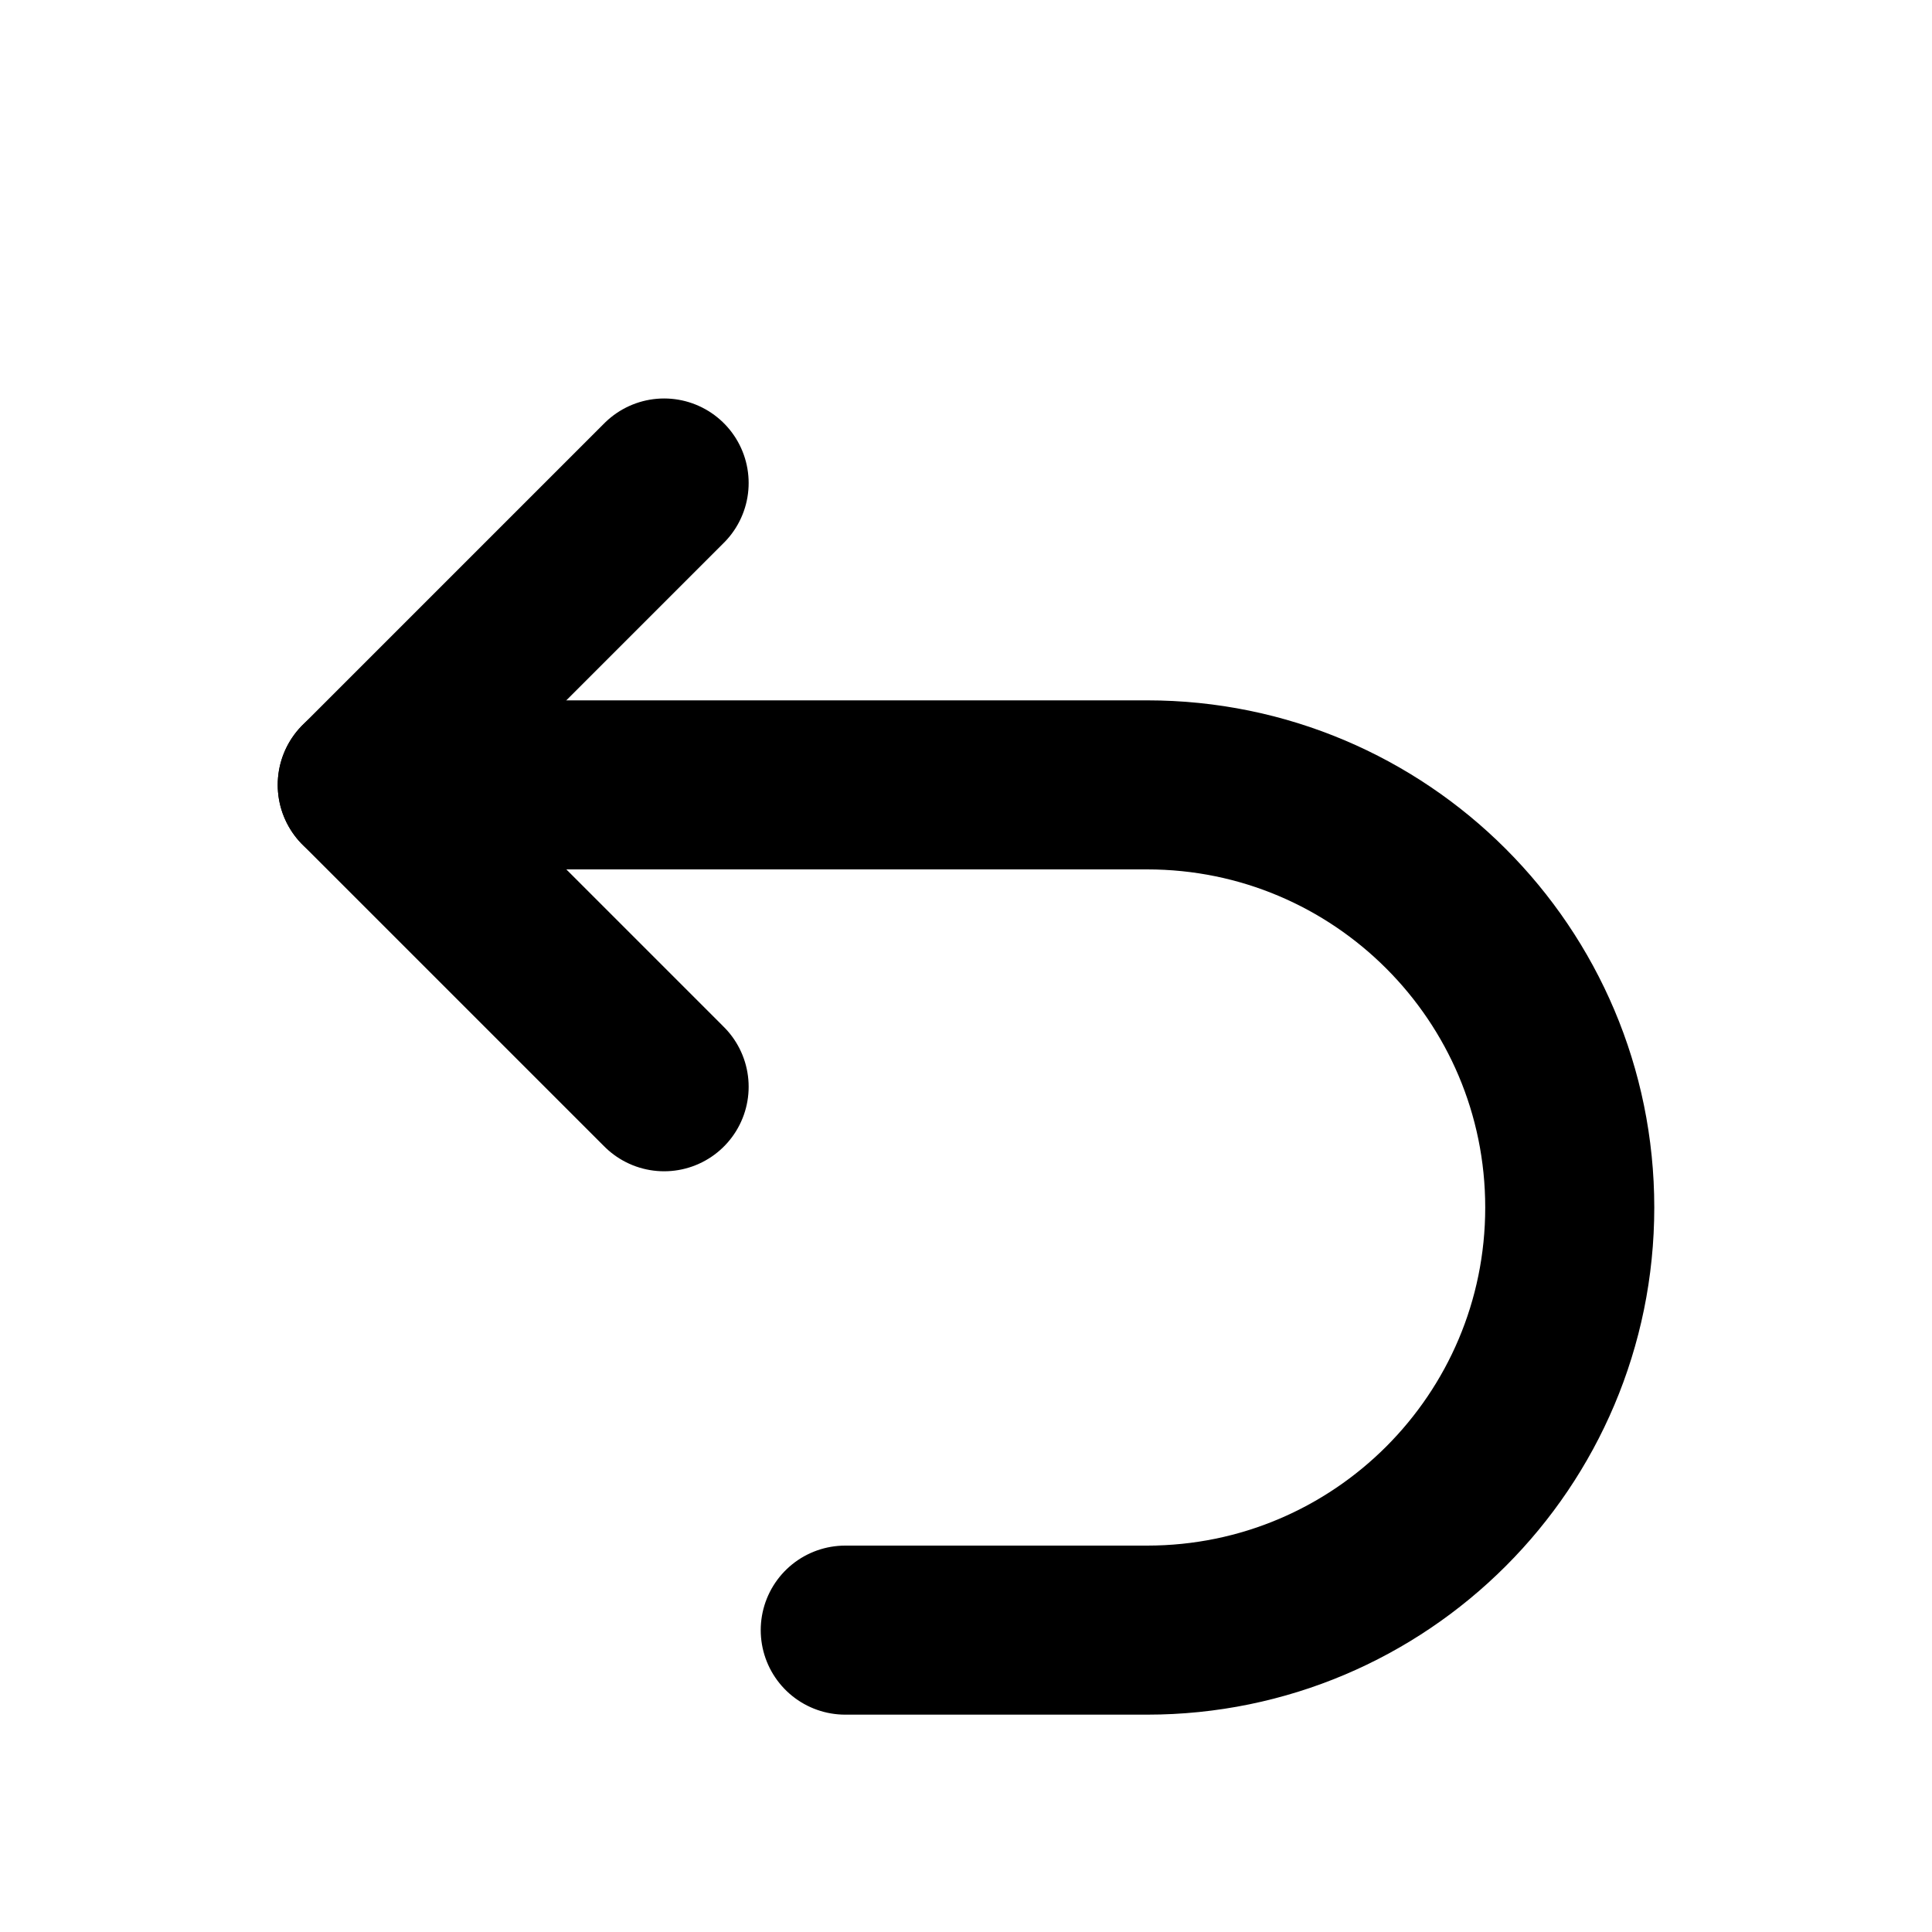
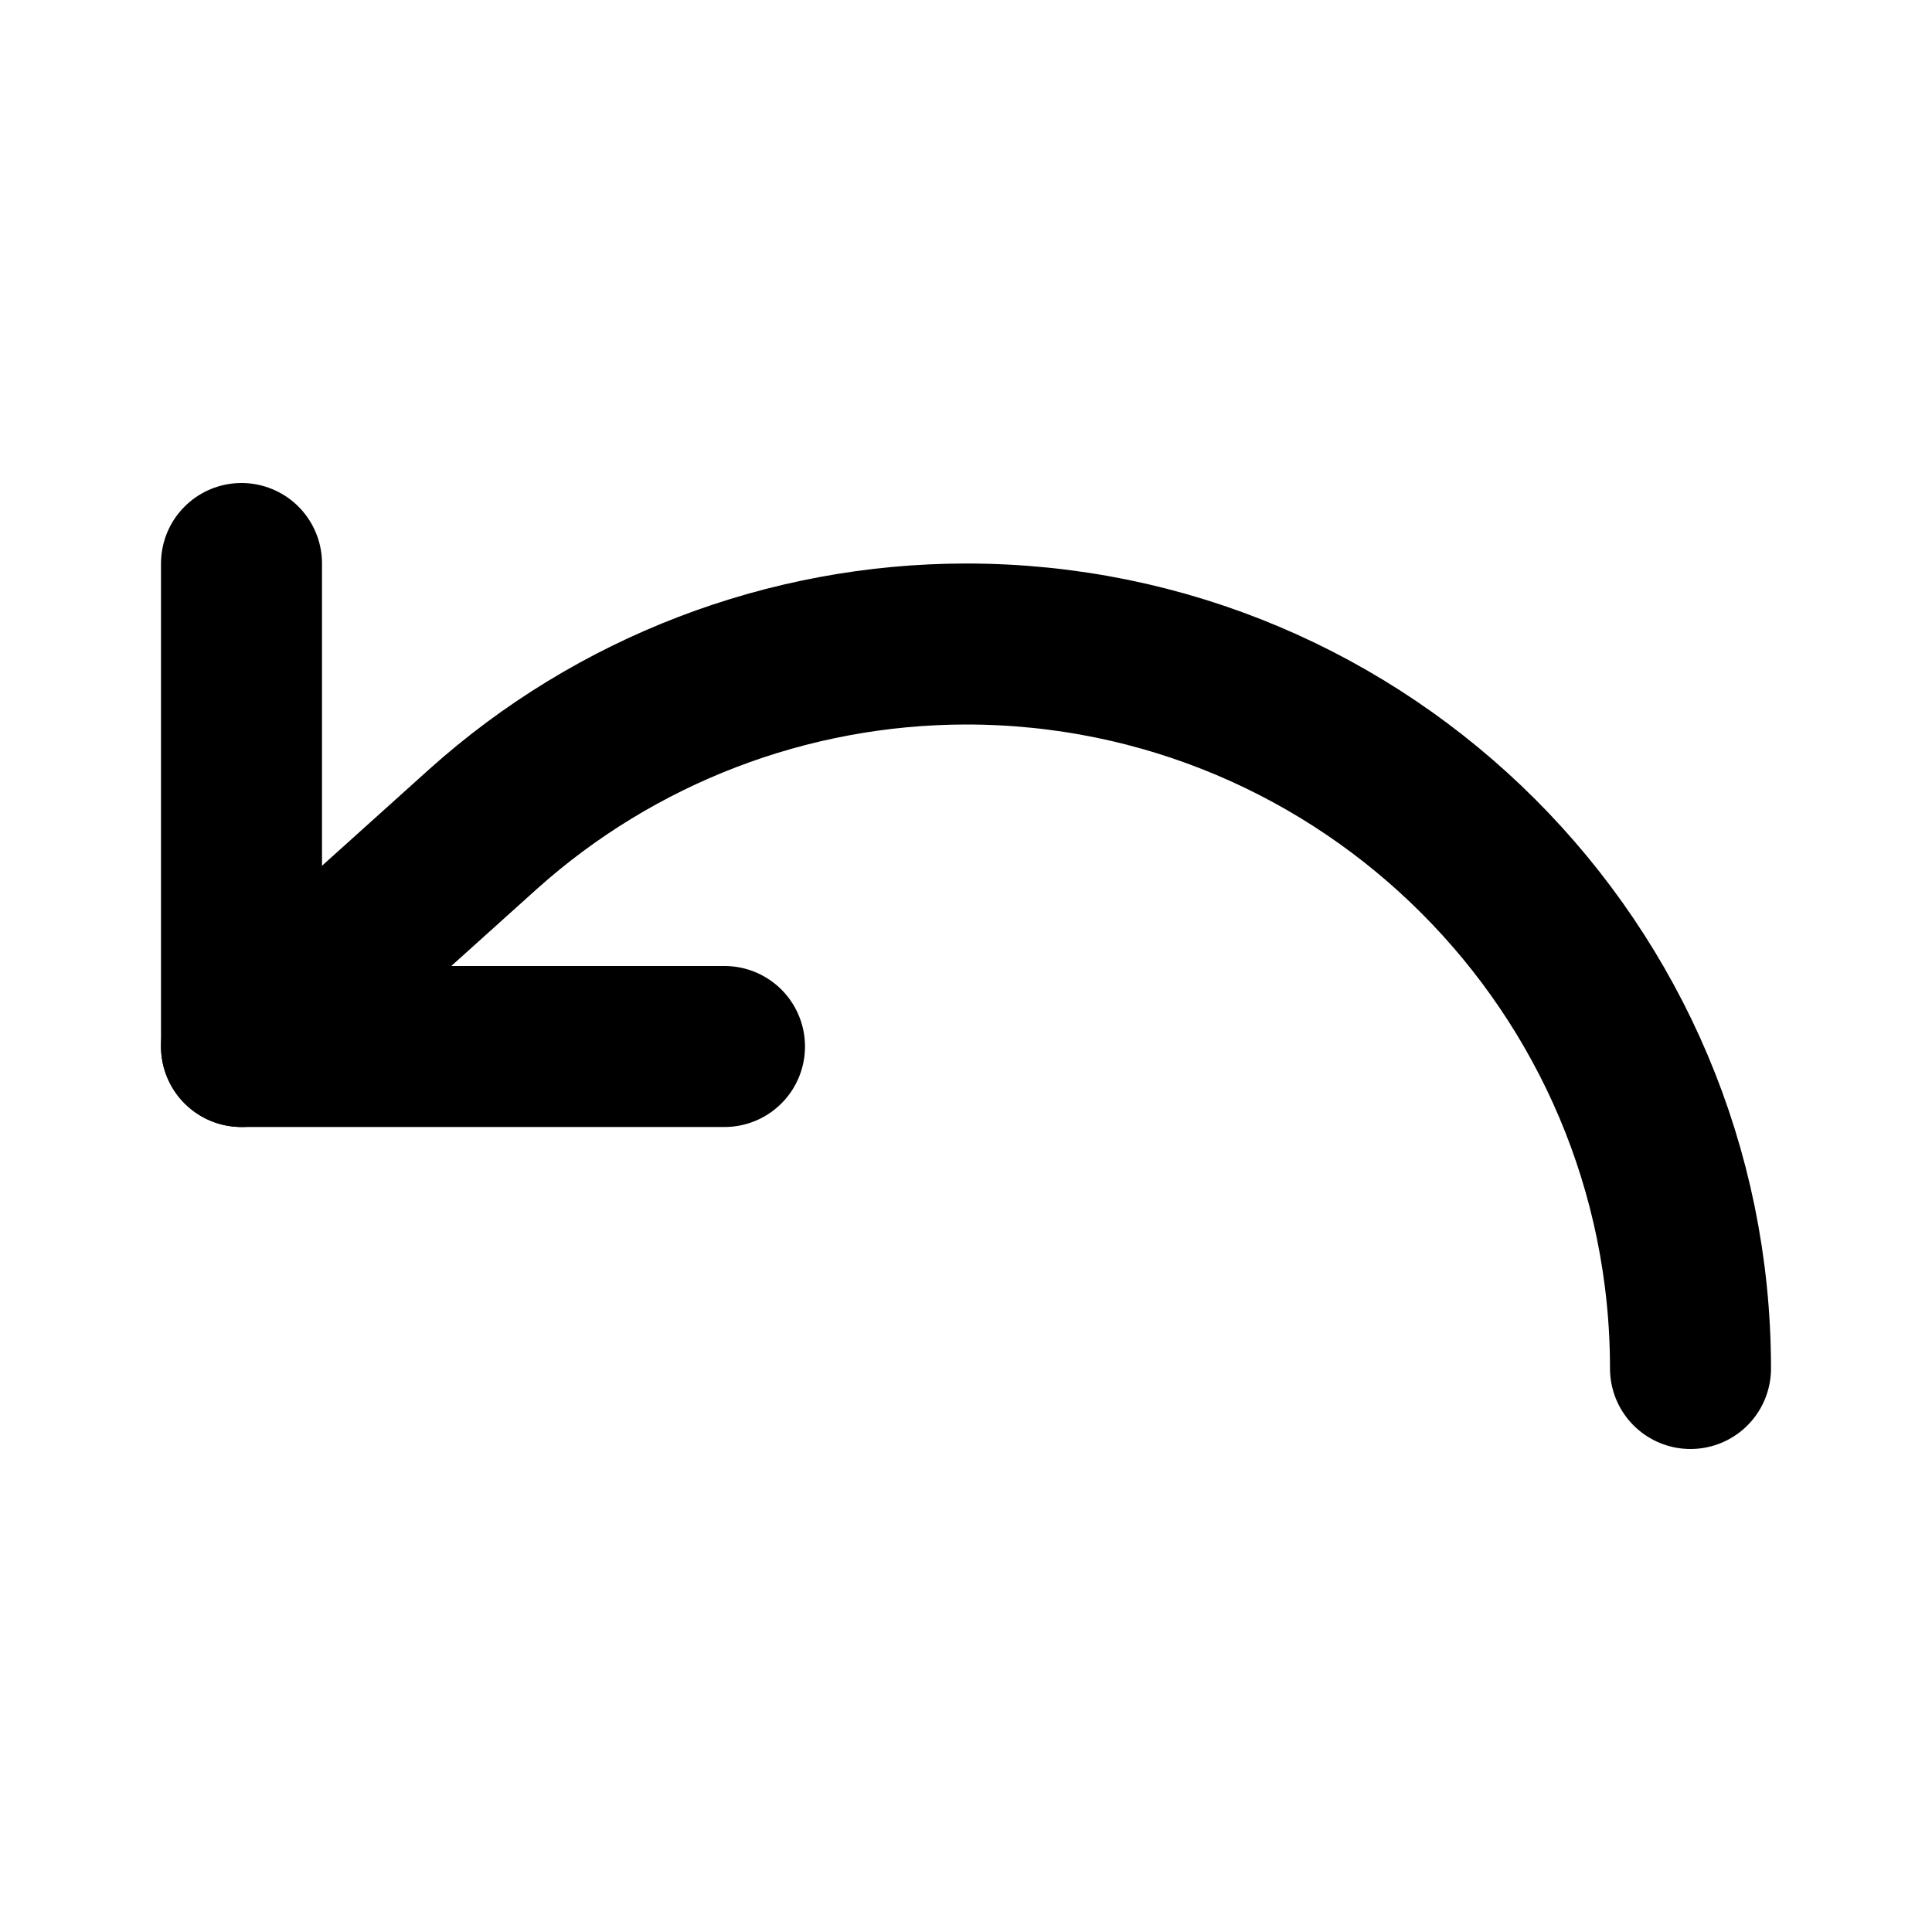
- <svg xmlns="http://www.w3.org/2000/svg" width="16" height="16" viewBox="0 0 16 16" fill="none" stroke="currentColor" stroke-width="1.4" stroke-linecap="round" stroke-linejoin="round">
-   <path d="M5.5 4L3 6.5 5.5 9" />
-   <path d="M3 6.5h6.5a3.5 3.5 0 0 1 0 7H7" />
+ <svg xmlns="http://www.w3.org/2000/svg" width="24" height="24" viewBox="0 0 24 24" fill="none" stroke="currentColor" stroke-width="2" stroke-linecap="round" stroke-linejoin="round">
+   <path d="M3 7v6h6" />
+   <path d="M21 17a9 9 0 0 0-9-9 9 9 0 0 0-6 2.3L3 13" />
</svg>
